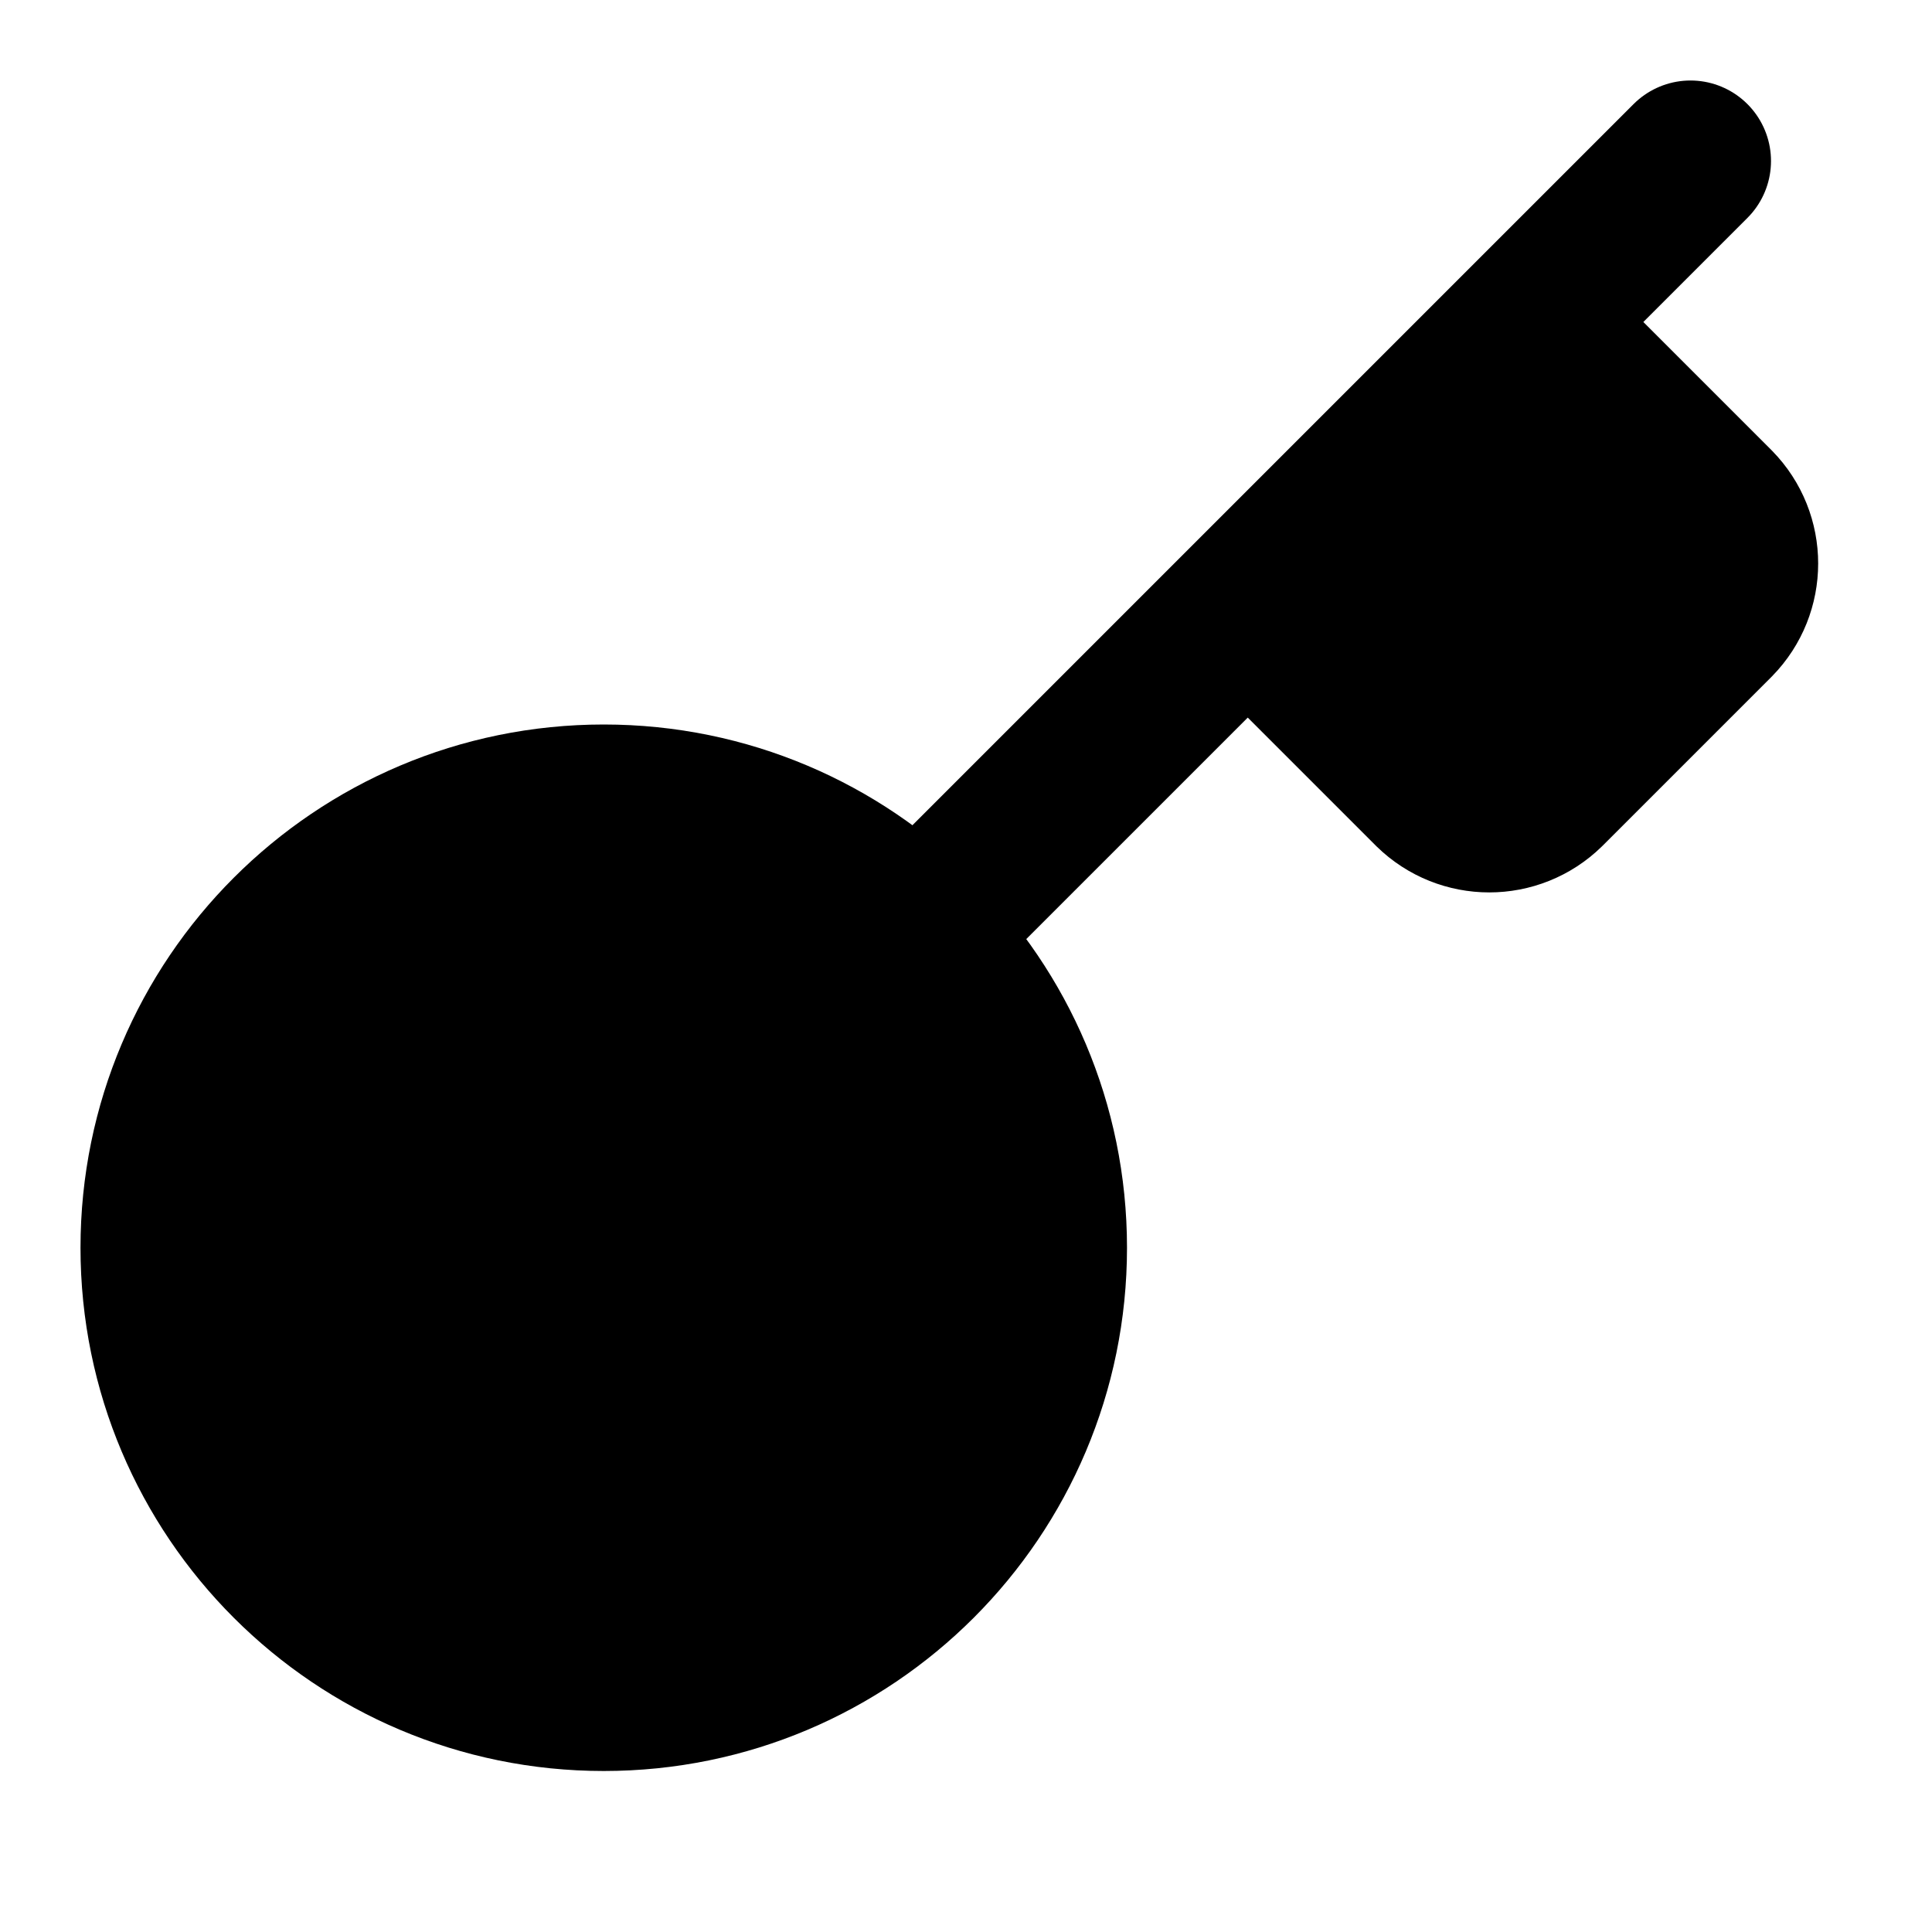
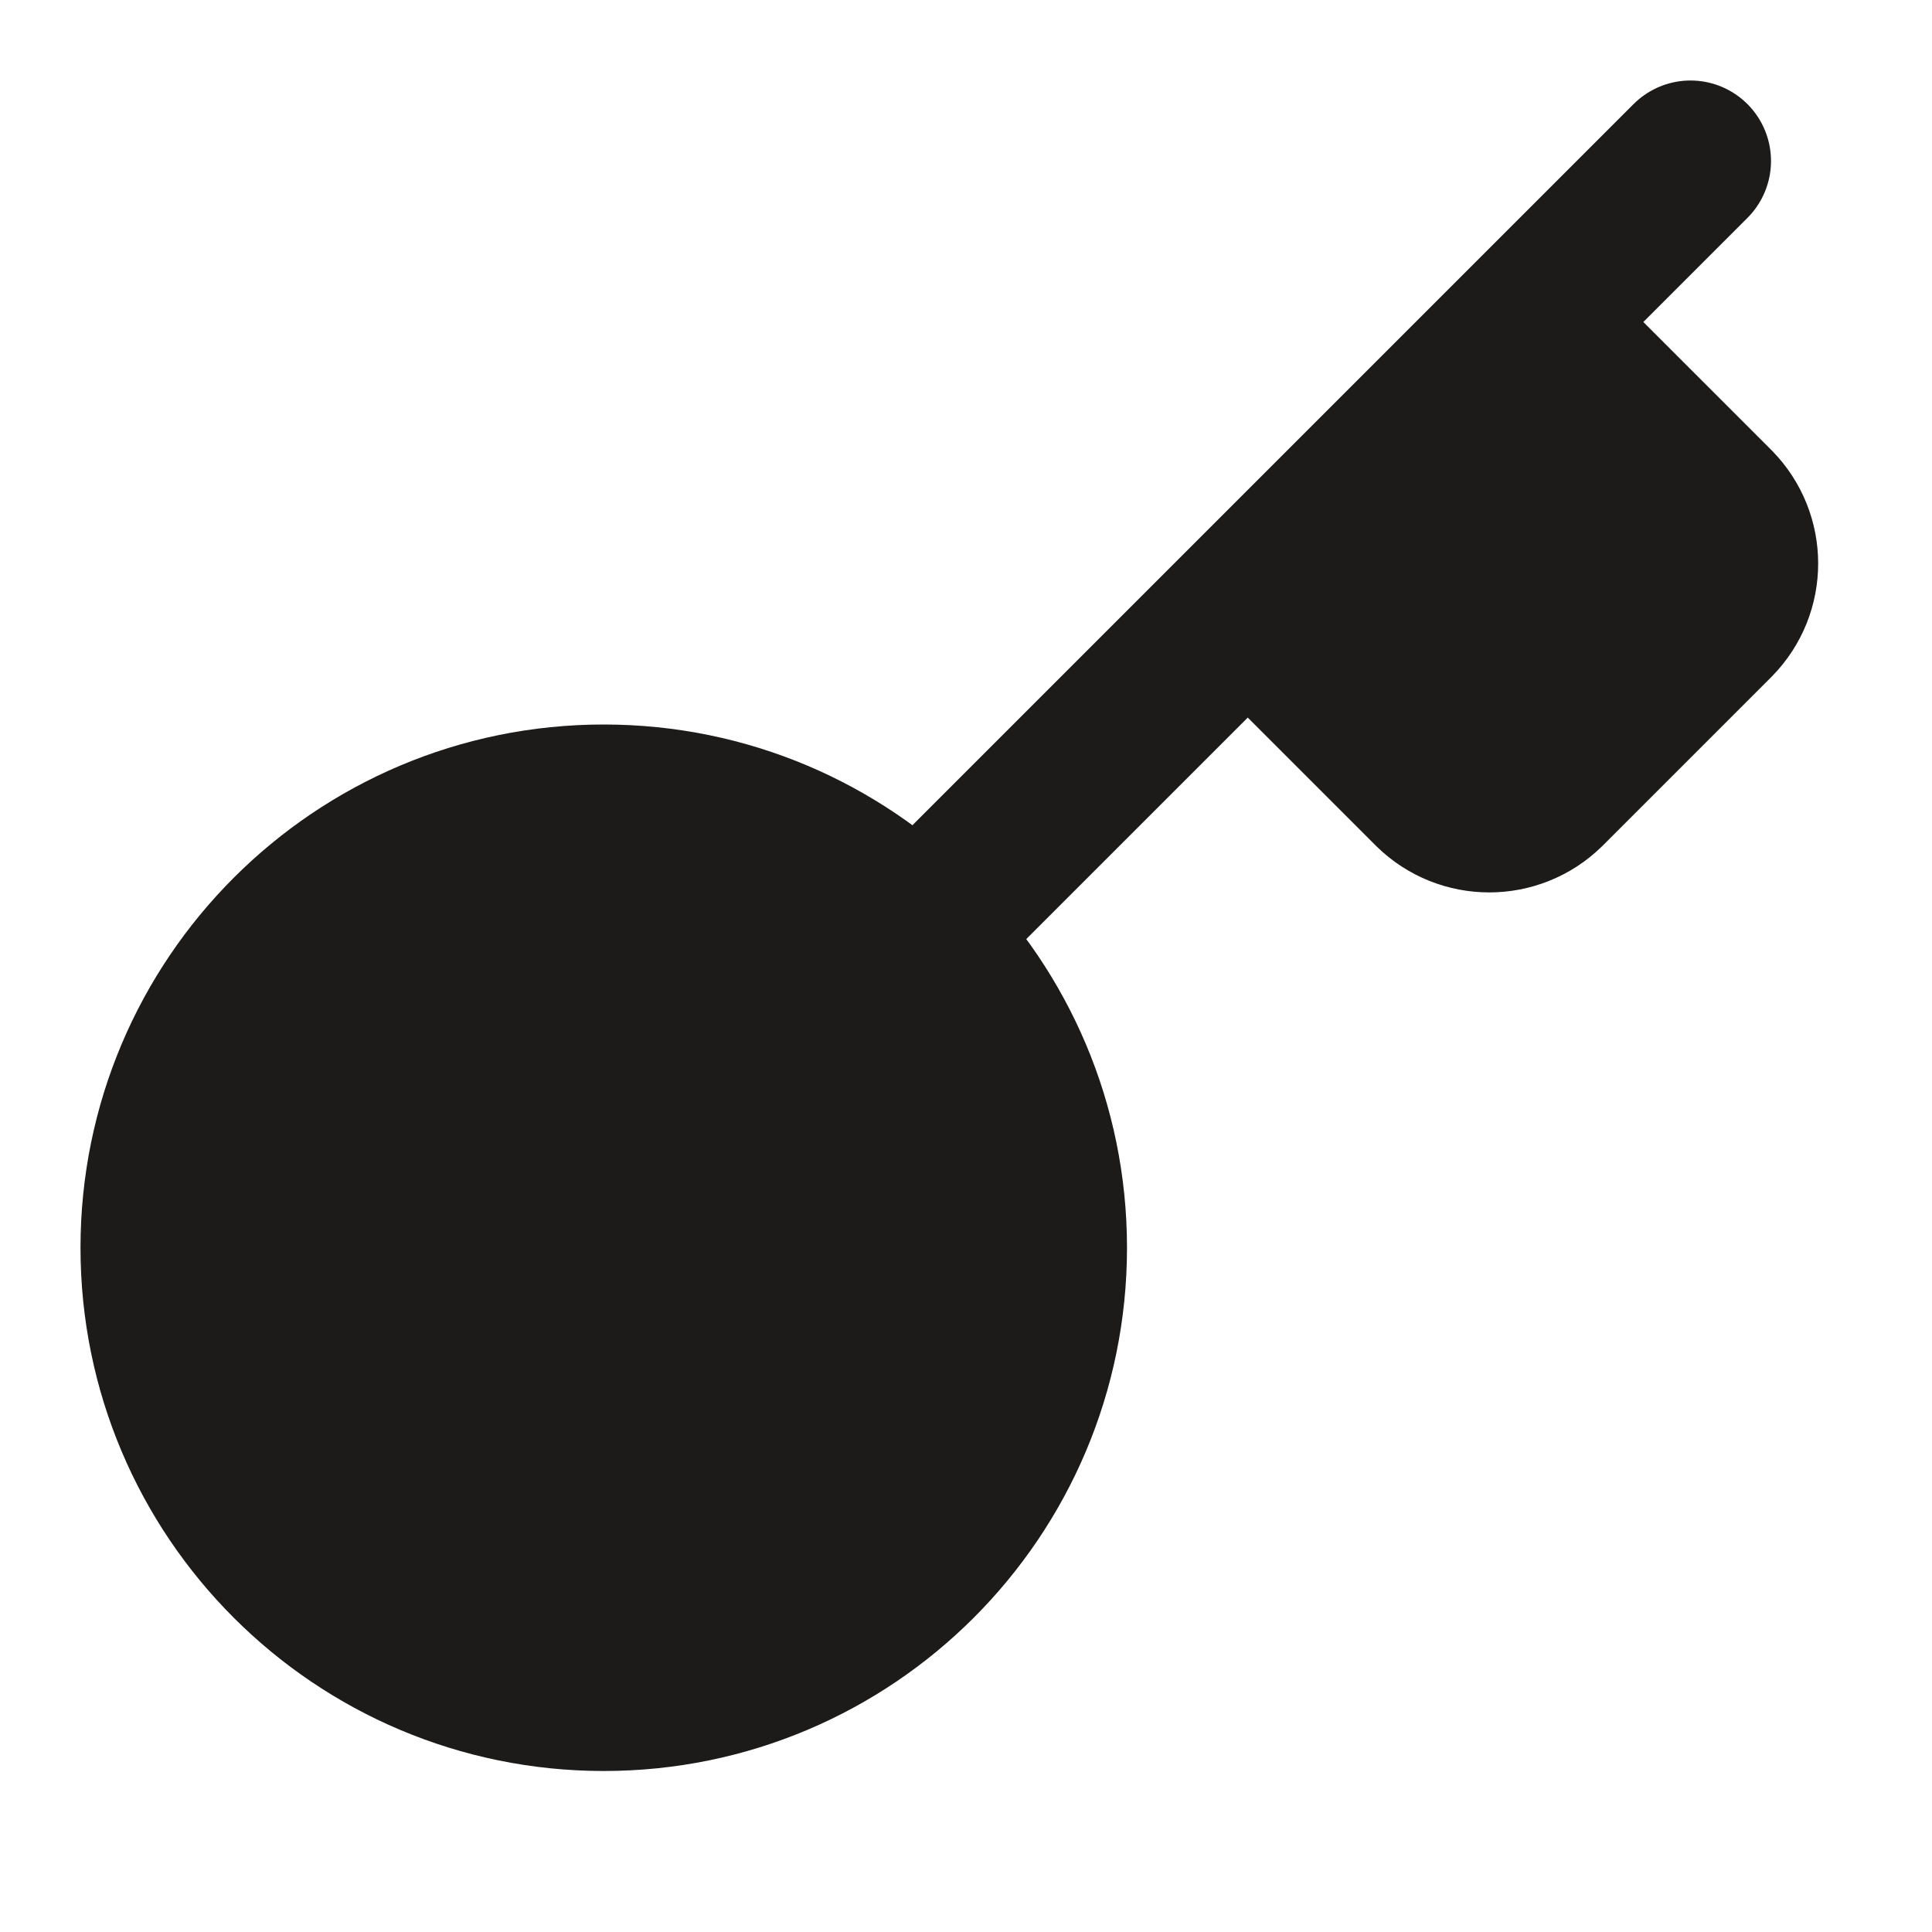
- <svg xmlns="http://www.w3.org/2000/svg" width="1em" height="1em" viewBox="0 0 24 24">
-   <g fill="none" stroke="currentColor" stroke-linecap="round" stroke-linejoin="round" stroke-width="2">
-     <path fill="currentColor" d="m15.5 7.5l2.3 2.3a1 1 0 0 0 1.4 0l2.1-2.1a1 1 0 0 0 0-1.4L19 4m2-2l-9.6 9.6" />
-     <circle fill="currentColor" cx="7.5" cy="15.5" r="5.5" />
+ <svg xmlns="http://www.w3.org/2000/svg" width="24" height="24" viewBox="0 0 24 24">
+   <g fill="none" stroke="#1C1B1A" stroke-linecap="round" stroke-linejoin="round" stroke-width="2">
+     <path fill="#1C1B1A" d="m15.5 7.5l2.3 2.3a1 1 0 0 0 1.4 0l2.1-2.1a1 1 0 0 0 0-1.4L19 4m2-2l-9.6 9.6" />
+     <circle fill="#1C1B1A" cx="7.5" cy="15.5" r="5.5" />
  </g>
</svg>
